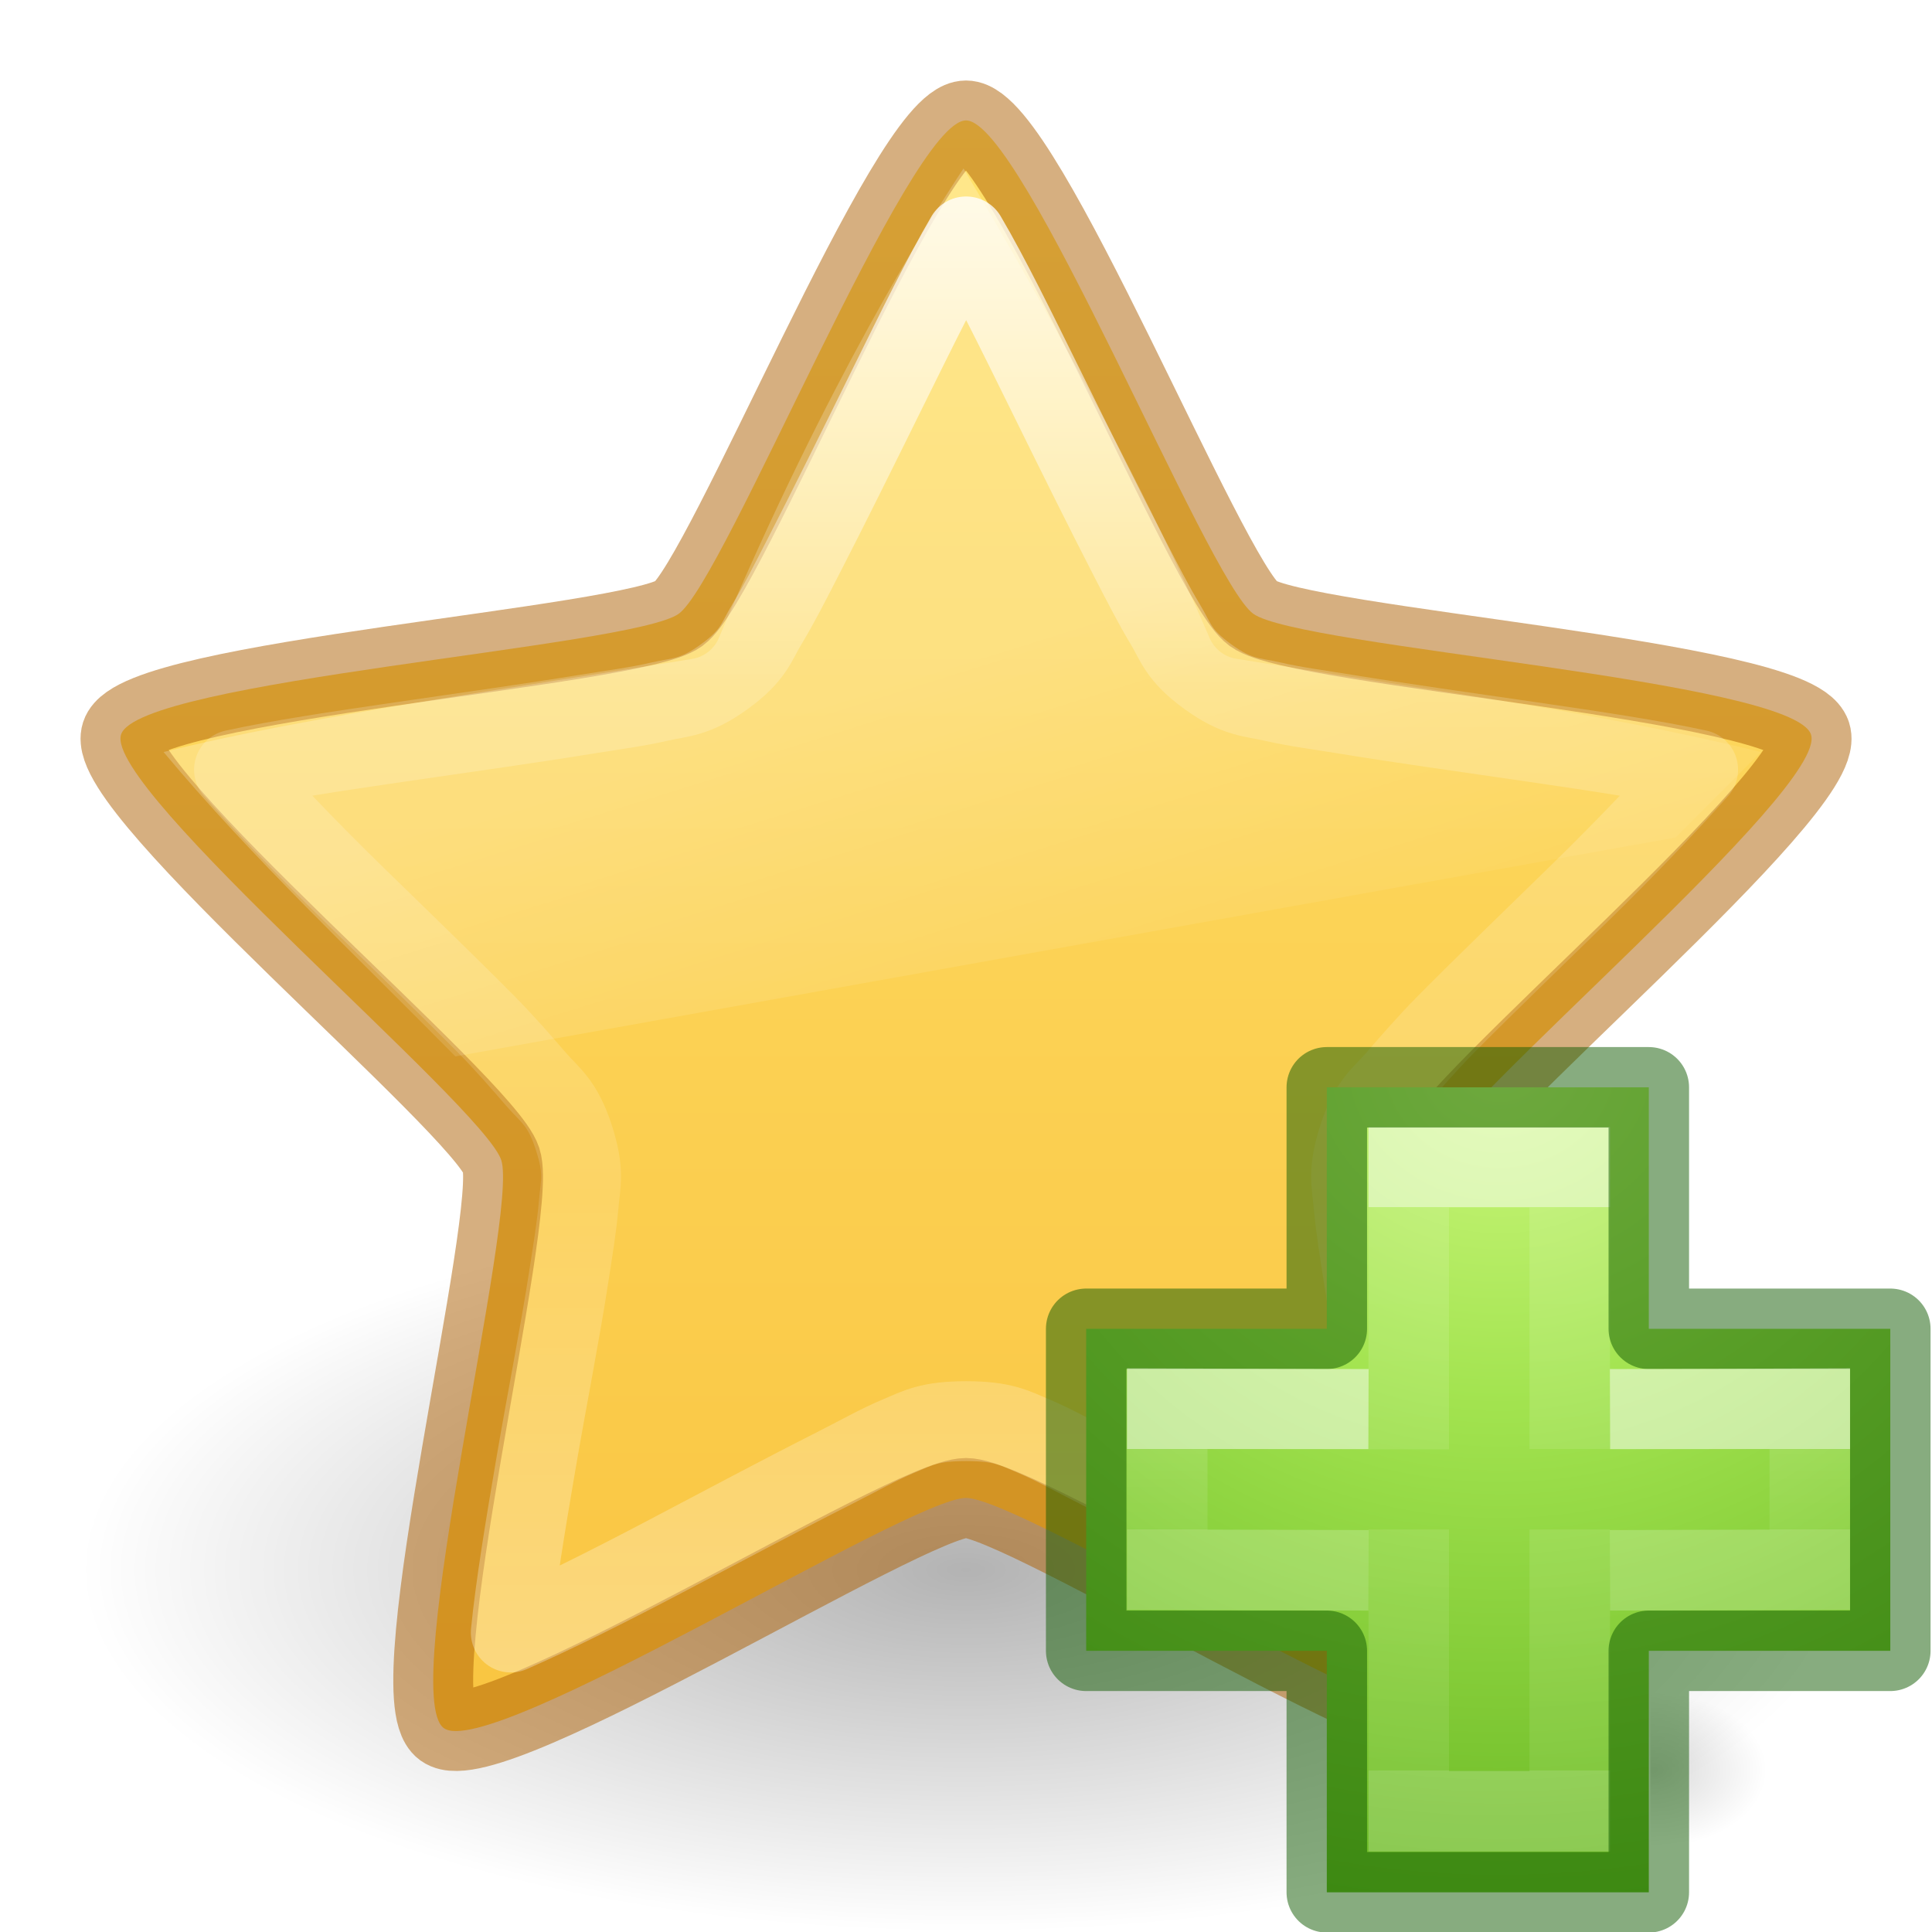
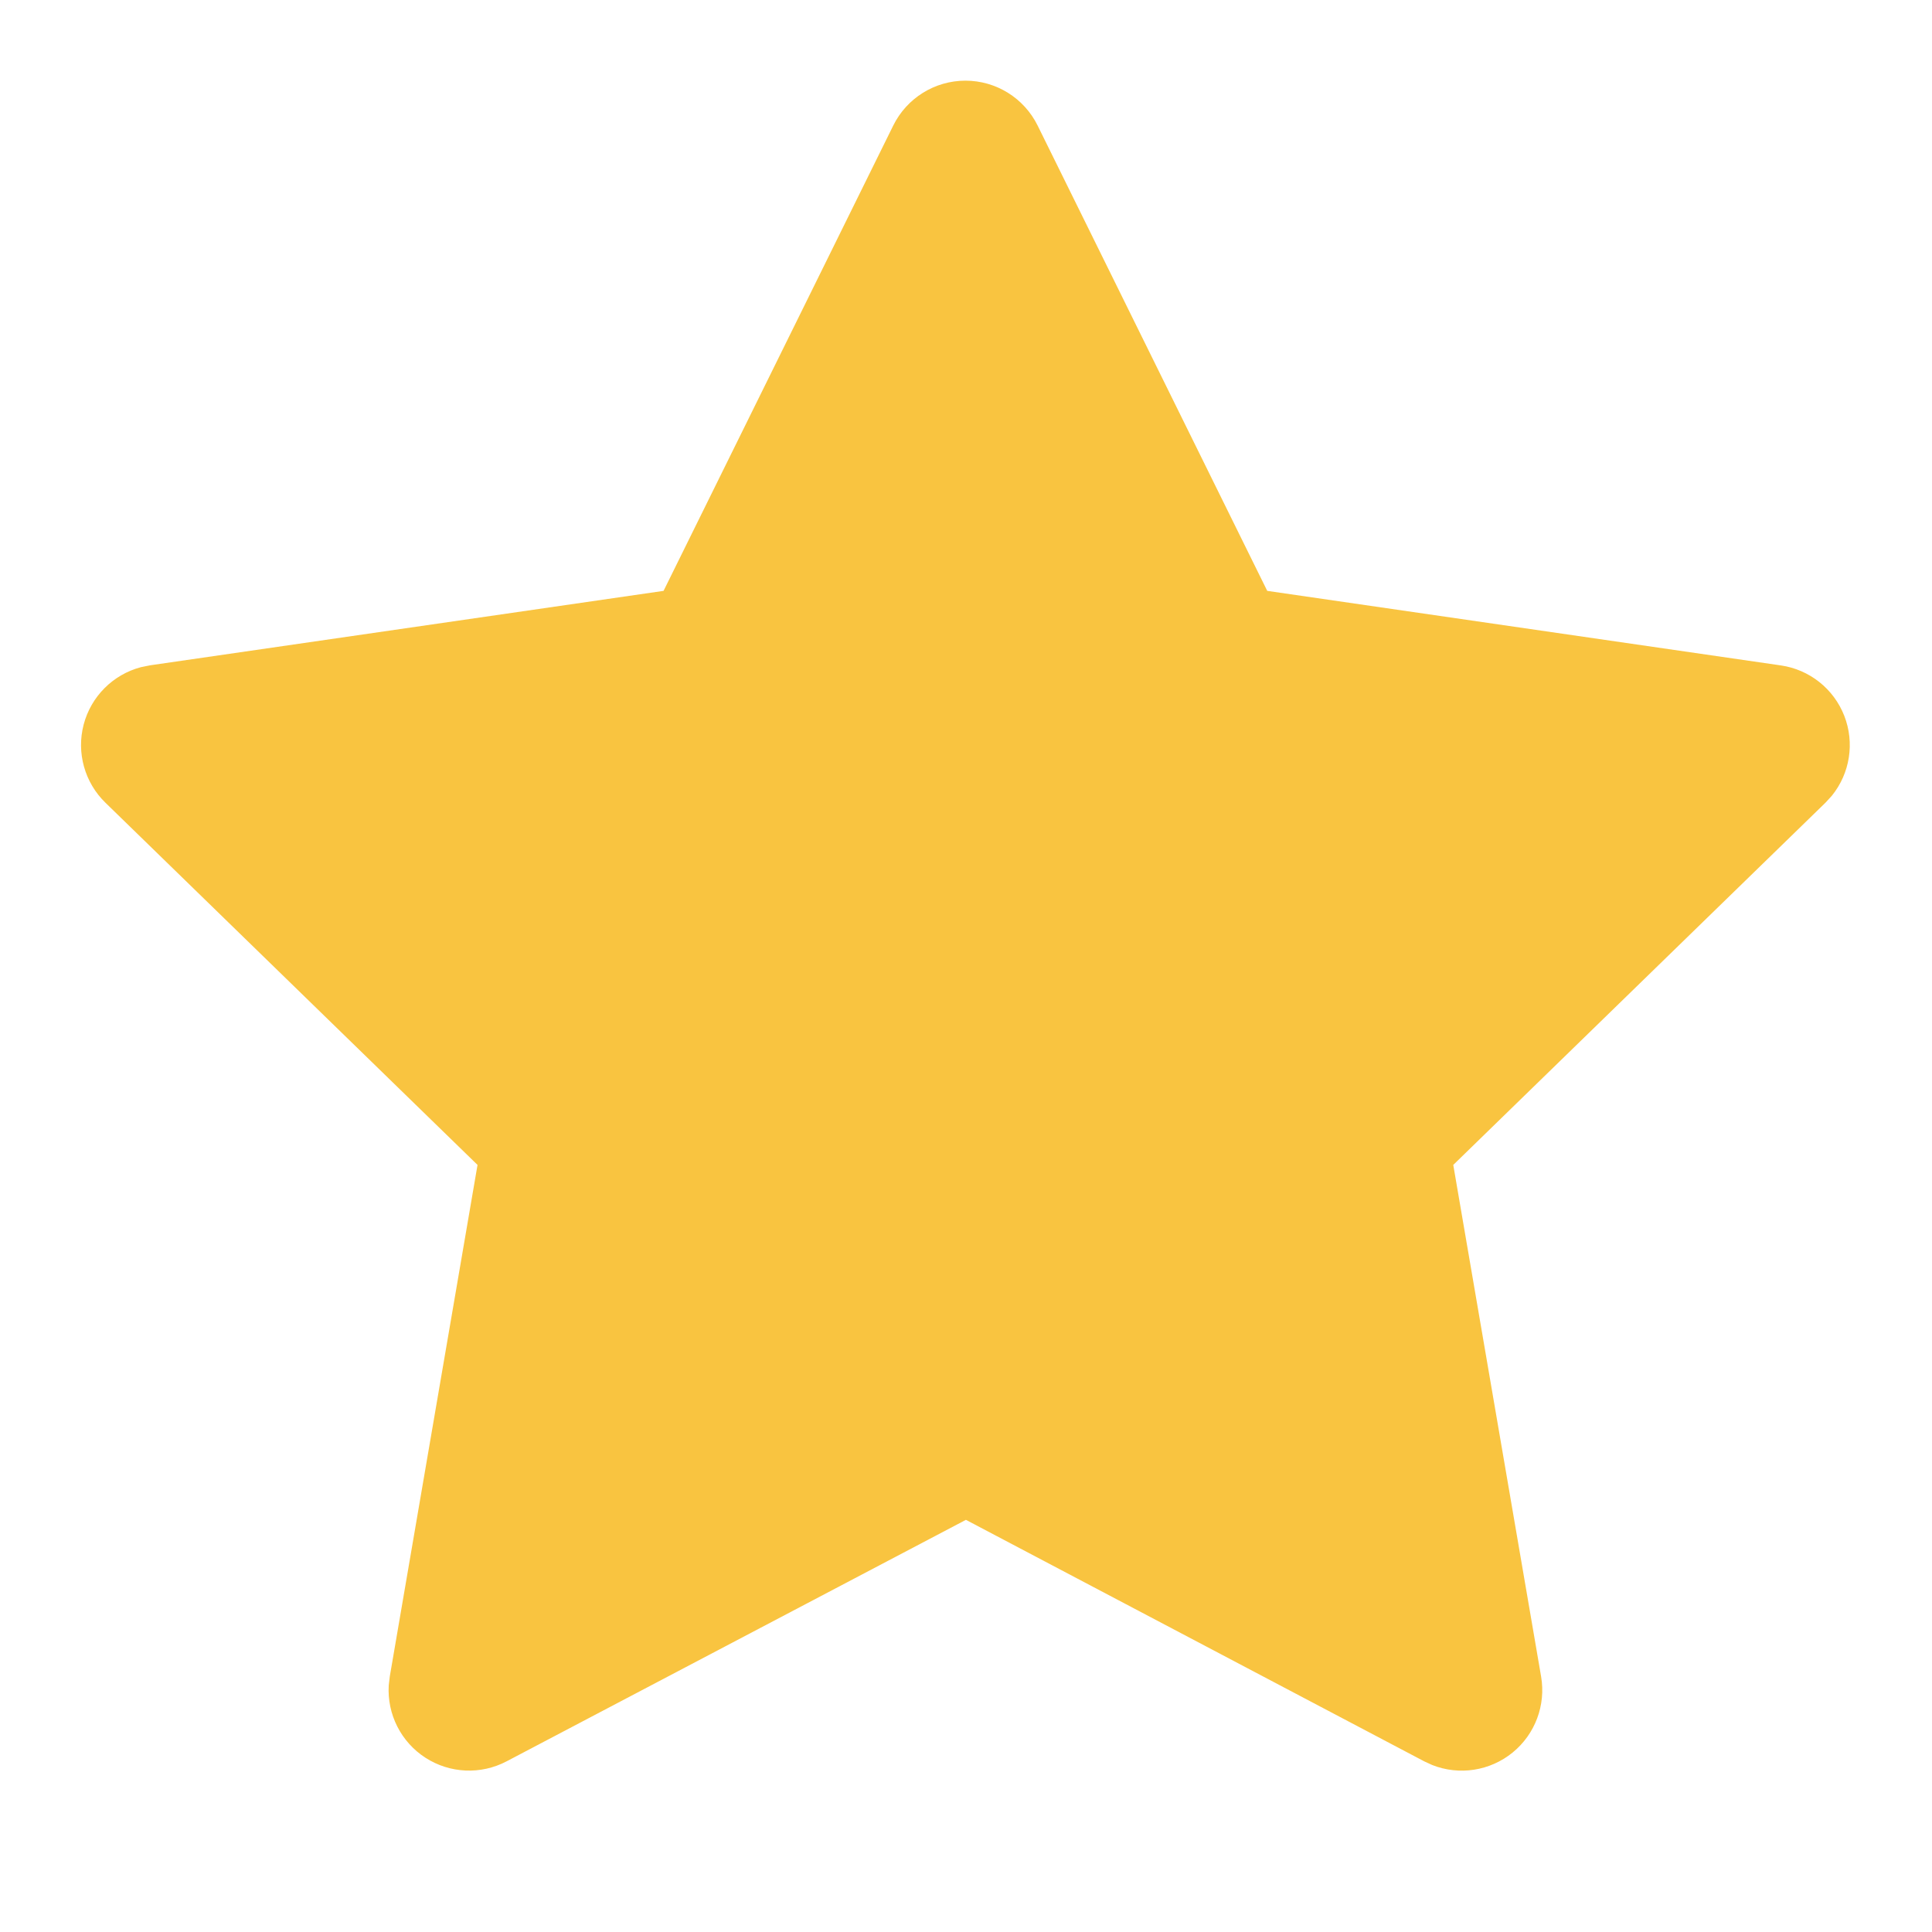
- <svg xmlns="http://www.w3.org/2000/svg" xmlns:xlink="http://www.w3.org/1999/xlink" version="1.1" width="24" height="24" id="svg3874">
-   <defs id="defs3876">
-     <linearGradient id="linearGradient851">
-       <stop style="stop-color:#ffe16b;stop-opacity:1" offset="0" id="stop847" />
-       <stop style="stop-color:#f9c440;stop-opacity:1" offset="1" id="stop849" />
-     </linearGradient>
-     <linearGradient x1="23.47" y1="11.21" x2="23.47" y2="35.051" id="linearGradient2907" xlink:href="#linearGradient3881" gradientUnits="userSpaceOnUse" gradientTransform="matrix(0.7705623,0,0,0.7707784,-4.554279,-6.199358)" />
-     <linearGradient id="linearGradient3881">
-       <stop id="stop3883" style="stop-color:#ffffff;stop-opacity:1" offset="0" />
-       <stop id="stop3885" style="stop-color:#ffffff;stop-opacity:0.235" offset="0.334" />
-       <stop id="stop3887" style="stop-color:#ffffff;stop-opacity:0.157" offset="0.679" />
-       <stop id="stop3889" style="stop-color:#ffffff;stop-opacity:0.392" offset="1" />
-     </linearGradient>
-     <linearGradient x1="11.566" y1="22.292" x2="15.215" y2="33.955" id="linearGradient3683" xlink:href="#linearGradient8265-821-176-38-919-66-249" gradientUnits="userSpaceOnUse" gradientTransform="matrix(0.4893617,0,0,0.4893617,1.713574,-1.2723)" />
-     <linearGradient id="linearGradient8265-821-176-38-919-66-249">
-       <stop id="stop2687" style="stop-color:#ffffff;stop-opacity:0.275" offset="0" />
-       <stop id="stop2689" style="stop-color:#ffffff;stop-opacity:0" offset="1" />
-     </linearGradient>
-     <linearGradient id="linearGradient8838">
-       <stop id="stop8840" style="stop-color:#000000;stop-opacity:1" offset="0" />
-       <stop id="stop8842" style="stop-color:#000000;stop-opacity:0" offset="1" />
-     </linearGradient>
-     <radialGradient cx="62.625" cy="4.625" r="10.625" fx="62.625" fy="4.625" id="radialGradient3872" xlink:href="#linearGradient8838" gradientUnits="userSpaceOnUse" gradientTransform="matrix(1.035294,0,0,0.4235288,-52.8353,17.54118)" />
-     <linearGradient xlink:href="#linearGradient851" id="linearGradient853" x1="12" y1="1.496" x2="12" y2="21.923" gradientUnits="userSpaceOnUse" />
-     <radialGradient gradientTransform="matrix(0,0.5254499,-0.5716256,0,46.19339,-21.12381)" gradientUnits="userSpaceOnUse" xlink:href="#linearGradient3242-7-3-8-0-4-58-06" id="radialGradient3900-3" fy="48.216" fx="65.297" r="31" cy="48.216" cx="65.297" />
-     <linearGradient id="linearGradient3242-7-3-8-0-4-58-06">
-       <stop id="stop3244-5-8-5-6-4-3-8" style="stop-color:#cdf87e;stop-opacity:1" offset="0" />
-       <stop id="stop3246-9-5-1-5-3-0-7" style="stop-color:#a2e34f;stop-opacity:1" offset="0.262" />
-       <stop id="stop3248-7-2-0-7-5-35-9" style="stop-color:#68b723;stop-opacity:1" offset="0.661" />
-       <stop id="stop3250-8-2-8-5-6-40-4" style="stop-color:#1d7e0d;stop-opacity:1" offset="1" />
-     </linearGradient>
-     <linearGradient gradientTransform="matrix(0.2817955,0,0,0.2800956,12.19656,12.01488)" gradientUnits="userSpaceOnUse" xlink:href="#linearGradient4154-3" id="linearGradient3030" y2="35.623" x2="24.139" y1="10.631" x1="24.139" />
-     <linearGradient id="linearGradient4154-3">
-       <stop offset="0" style="stop-color:#ffffff;stop-opacity:1" id="stop4156-4" />
-       <stop offset="0" style="stop-color:#ffffff;stop-opacity:0.235" id="stop4158-4" />
-       <stop offset="1" style="stop-color:#ffffff;stop-opacity:0.157" id="stop4160-52" />
-       <stop offset="1" style="stop-color:#ffffff;stop-opacity:0.392" id="stop4162-8" />
-     </linearGradient>
-     <linearGradient gradientTransform="matrix(0.2817955,0,0,0.2800956,12.17874,12.02218)" gradientUnits="userSpaceOnUse" xlink:href="#linearGradient4333" id="linearGradient3030-1" y2="24.912" x2="24.139" y1="21.342" x1="24.139" />
-     <linearGradient id="linearGradient4333">
-       <stop id="stop4335" style="stop-color:#ffffff;stop-opacity:1" offset="0" />
-       <stop id="stop4337" style="stop-color:#ffffff;stop-opacity:0.235" offset="0" />
-       <stop id="stop4339" style="stop-color:#ffffff;stop-opacity:0.157" offset="1" />
-       <stop id="stop4341" style="stop-color:#ffffff;stop-opacity:0.392" offset="1" />
-     </linearGradient>
-     <radialGradient gradientTransform="matrix(0.01204859,0,0,0.0082353,13.23879,17.98056)" gradientUnits="userSpaceOnUse" xlink:href="#linearGradient8838" id="radialGradient3170" fy="486.648" fx="605.714" r="117.143" cy="486.648" cx="605.714" />
-   </defs>
-   <path style="display:inline;overflow:visible;visibility:visible;opacity:0.3;fill:url(#radialGradient3872);fill-opacity:1;fill-rule:evenodd;stroke:none;stroke-width:1;marker:none" id="path8836" d="M 23,19.5 C 23,21.985 18.075,24 12,24 5.925,24 1,21.985 1,19.5 1,17.015 5.925,15 12,15 c 6.075,0 11,2.015 11,4.5 z" />
-   <path style="display:inline;overflow:visible;visibility:visible;fill:url(#linearGradient853);fill-opacity:1;fill-rule:nonzero;stroke:#ad5f00;stroke-width:0.992;stroke-linecap:butt;stroke-linejoin:round;stroke-miterlimit:4;stroke-dasharray:none;stroke-dashoffset:0;stroke-opacity:0.498;marker:none" id="path1307" d="m 12,1.496 c 0.709,0 2.994,5.711 3.568,6.128 0.574,0.417 6.709,0.826 6.929,1.501 0.219,0.674 -4.504,4.613 -4.723,5.288 -0.219,0.674 1.288,6.638 0.714,7.055 C 17.914,21.884 12.709,18.608 12,18.608 c -0.709,0 -5.914,3.276 -6.487,2.859 C 4.939,21.05 6.446,15.087 6.227,14.412 6.008,13.738 1.284,9.799 1.504,9.124 1.723,8.45 7.859,8.04 8.432,7.624 9.006,7.207 11.291,1.496 12,1.496 Z" />
-   <path style="display:inline;overflow:visible;visibility:visible;opacity:0.8;fill:url(#linearGradient3683);fill-opacity:1;fill-rule:nonzero;stroke:none;stroke-width:1;marker:none;enable-background:accumulate" id="path3681" d="m 11.969,2.093 c -0.457,0.693 -1.68,2.629 -3.031,5.812 a 0.437,0.437 0 0 1 -0.344,0.281 c -2.135,0.348 -4.809,0.717 -6.562,1.156 1.1,1.319 2.393,2.53 3.625,3.781 l 15.156,-2.719 c 0.353,-0.354 0.697,-0.697 1.062,-1.062 -2.051,-0.507 -4.366,-0.808 -6.5,-1.156 a 0.437,0.437 0 0 1 -0.344,-0.25 c -1.039,-2.413 -2.583,-5.037 -3.062,-5.844 z" />
-   <path style="display:inline;overflow:visible;visibility:visible;opacity:0.8;fill:none;stroke:url(#linearGradient2907);stroke-width:0.992;stroke-linecap:butt;stroke-linejoin:round;stroke-miterlimit:4;stroke-dasharray:none;stroke-dashoffset:0;stroke-opacity:1;marker:none" id="path2903" d="m 12,2.937 c -0.289,0.492 -0.618,1.166 -0.969,1.875 -0.362,0.733 -0.747,1.512 -1.063,2.125 -0.158,0.307 -0.298,0.583 -0.438,0.812 -0.139,0.23 -0.163,0.389 -0.531,0.656 -0.368,0.268 -0.551,0.251 -0.812,0.312 -0.262,0.061 -0.565,0.101 -0.906,0.156 -0.682,0.111 -1.502,0.226 -2.312,0.344 -0.774,0.113 -1.506,0.222 -2.062,0.344 0.378,0.426 0.908,0.983 1.469,1.531 0.585,0.571 1.171,1.135 1.656,1.625 0.243,0.245 0.449,0.484 0.625,0.688 0.176,0.203 0.328,0.287 0.469,0.719 0.141,0.433 0.085,0.576 0.062,0.844 -0.023,0.268 -0.072,0.565 -0.125,0.906 -0.105,0.683 -0.268,1.505 -0.406,2.312 -0.132,0.773 -0.256,1.526 -0.312,2.094 0.525,-0.23 1.203,-0.568 1.906,-0.938 0.726,-0.382 1.476,-0.782 2.094,-1.094 0.309,-0.156 0.564,-0.302 0.812,-0.406 0.248,-0.105 0.387,-0.188 0.844,-0.188 0.457,0 0.596,0.083 0.844,0.188 0.248,0.105 0.504,0.25 0.812,0.406 0.618,0.312 1.368,0.712 2.094,1.094 0.703,0.37 1.381,0.708 1.906,0.938 -0.056,-0.568 -0.18,-1.32 -0.312,-2.094 -0.138,-0.807 -0.301,-1.629 -0.406,-2.312 -0.053,-0.342 -0.102,-0.638 -0.125,-0.906 -0.023,-0.268 -0.078,-0.411 0.062,-0.844 0.14,-0.432 0.293,-0.515 0.469,-0.719 0.176,-0.203 0.382,-0.443 0.625,-0.688 0.485,-0.49 1.072,-1.054 1.656,-1.625 0.561,-0.548 1.091,-1.105 1.469,-1.531 -0.557,-0.122 -1.288,-0.231 -2.062,-0.344 -0.81,-0.118 -1.63,-0.233 -2.312,-0.344 -0.341,-0.056 -0.644,-0.095 -0.906,-0.156 -0.262,-0.061 -0.444,-0.045 -0.812,-0.312 -0.368,-0.267 -0.392,-0.426 -0.531,-0.656 -0.139,-0.23 -0.28,-0.506 -0.438,-0.812 -0.316,-0.613 -0.701,-1.392 -1.062,-2.125 -0.35,-0.709 -0.679,-1.383 -0.969,-1.875 z" />
-   <path style="display:inline;overflow:visible;visibility:visible;opacity:0.15;fill:url(#radialGradient3170);fill-opacity:1;fill-rule:nonzero;stroke:none;stroke-width:1;marker:none" id="path2883-7" d="m 20.5,21 c 0,0 0,2 0,2 0.62,0.004 1.5,-0.448 1.5,-1 0,-0.552 -0.692,-1 -1.5,-1 z" />
-   <g id="g4474">
-     <path d="m 16.482,16.507 v -3 h 4 v 3 h 3 v 4 h -3 v 3 h -4 v -3 h -2.989 v -4 z" id="path2262" style="color:#000000;display:inline;overflow:visible;visibility:visible;fill:url(#radialGradient3900-3);fill-opacity:1;fill-rule:nonzero;stroke:none;stroke-width:0.985;marker:none;enable-background:accumulate" />
-     <path d="M 17.5,18.004 V 14.5 h 2 V 18 m 0,1 v 3.5 h -2 V 19" id="path2272" style="display:inline;opacity:0.5;fill:none;stroke:url(#linearGradient3030);stroke-width:1;stroke-linecap:butt;stroke-linejoin:miter;stroke-miterlimit:4;stroke-dasharray:none;stroke-opacity:1" />
-     <path d="m 16.482,16.507 v -3 h 4 v 3 h 3 v 4 h -3 v 3 h -4 v -3 h -2.989 v -4 z" id="path2262-2" style="color:#000000;clip-rule:nonzero;display:inline;overflow:visible;visibility:visible;opacity:0.5;isolation:auto;mix-blend-mode:normal;color-interpolation:sRGB;color-interpolation-filters:linearRGB;solid-color:#000000;solid-opacity:1;fill:none;fill-opacity:1;fill-rule:nonzero;stroke:#0f5a00;stroke-width:1;stroke-linecap:round;stroke-linejoin:round;stroke-miterlimit:4;stroke-dasharray:none;stroke-dashoffset:0;stroke-opacity:1;marker:none;color-rendering:auto;image-rendering:auto;shape-rendering:auto;text-rendering:auto;enable-background:accumulate" />
-     <path d="m 20,17.507 2.482,-0.007 v 2 L 20,19.507 m -3,0 -2.5,-0.007 v -2 l 2.5,0.007" id="path2272-2" style="display:inline;opacity:0.5;fill:none;stroke:url(#linearGradient3030-1);stroke-width:1;stroke-linecap:butt;stroke-linejoin:miter;stroke-miterlimit:4;stroke-dasharray:none;stroke-opacity:1" />
-   </g>
+ <svg xmlns="http://www.w3.org/2000/svg" width="24" height="24" viewBox="0 0 24 24" fill="#F9C440">
+   <path d="M8.243 7.34l-6.38 .925l-.113 .023a1 1 0 0 0 -.44 1.684l4.622 4.499l-1.09 6.355l-.013 .11a1 1 0 0 0 1.464 .944l5.706 -3l5.693 3l.1 .046a1 1 0 0 0 1.352 -1.1l-1.091 -6.355l4.624 -4.5l.078 -.085a1 1 0 0 0 -.633 -1.62l-6.38 -.926l-2.852 -5.78a1 1 0 0 0 -1.794 0l-2.853 5.78z" />
</svg>
